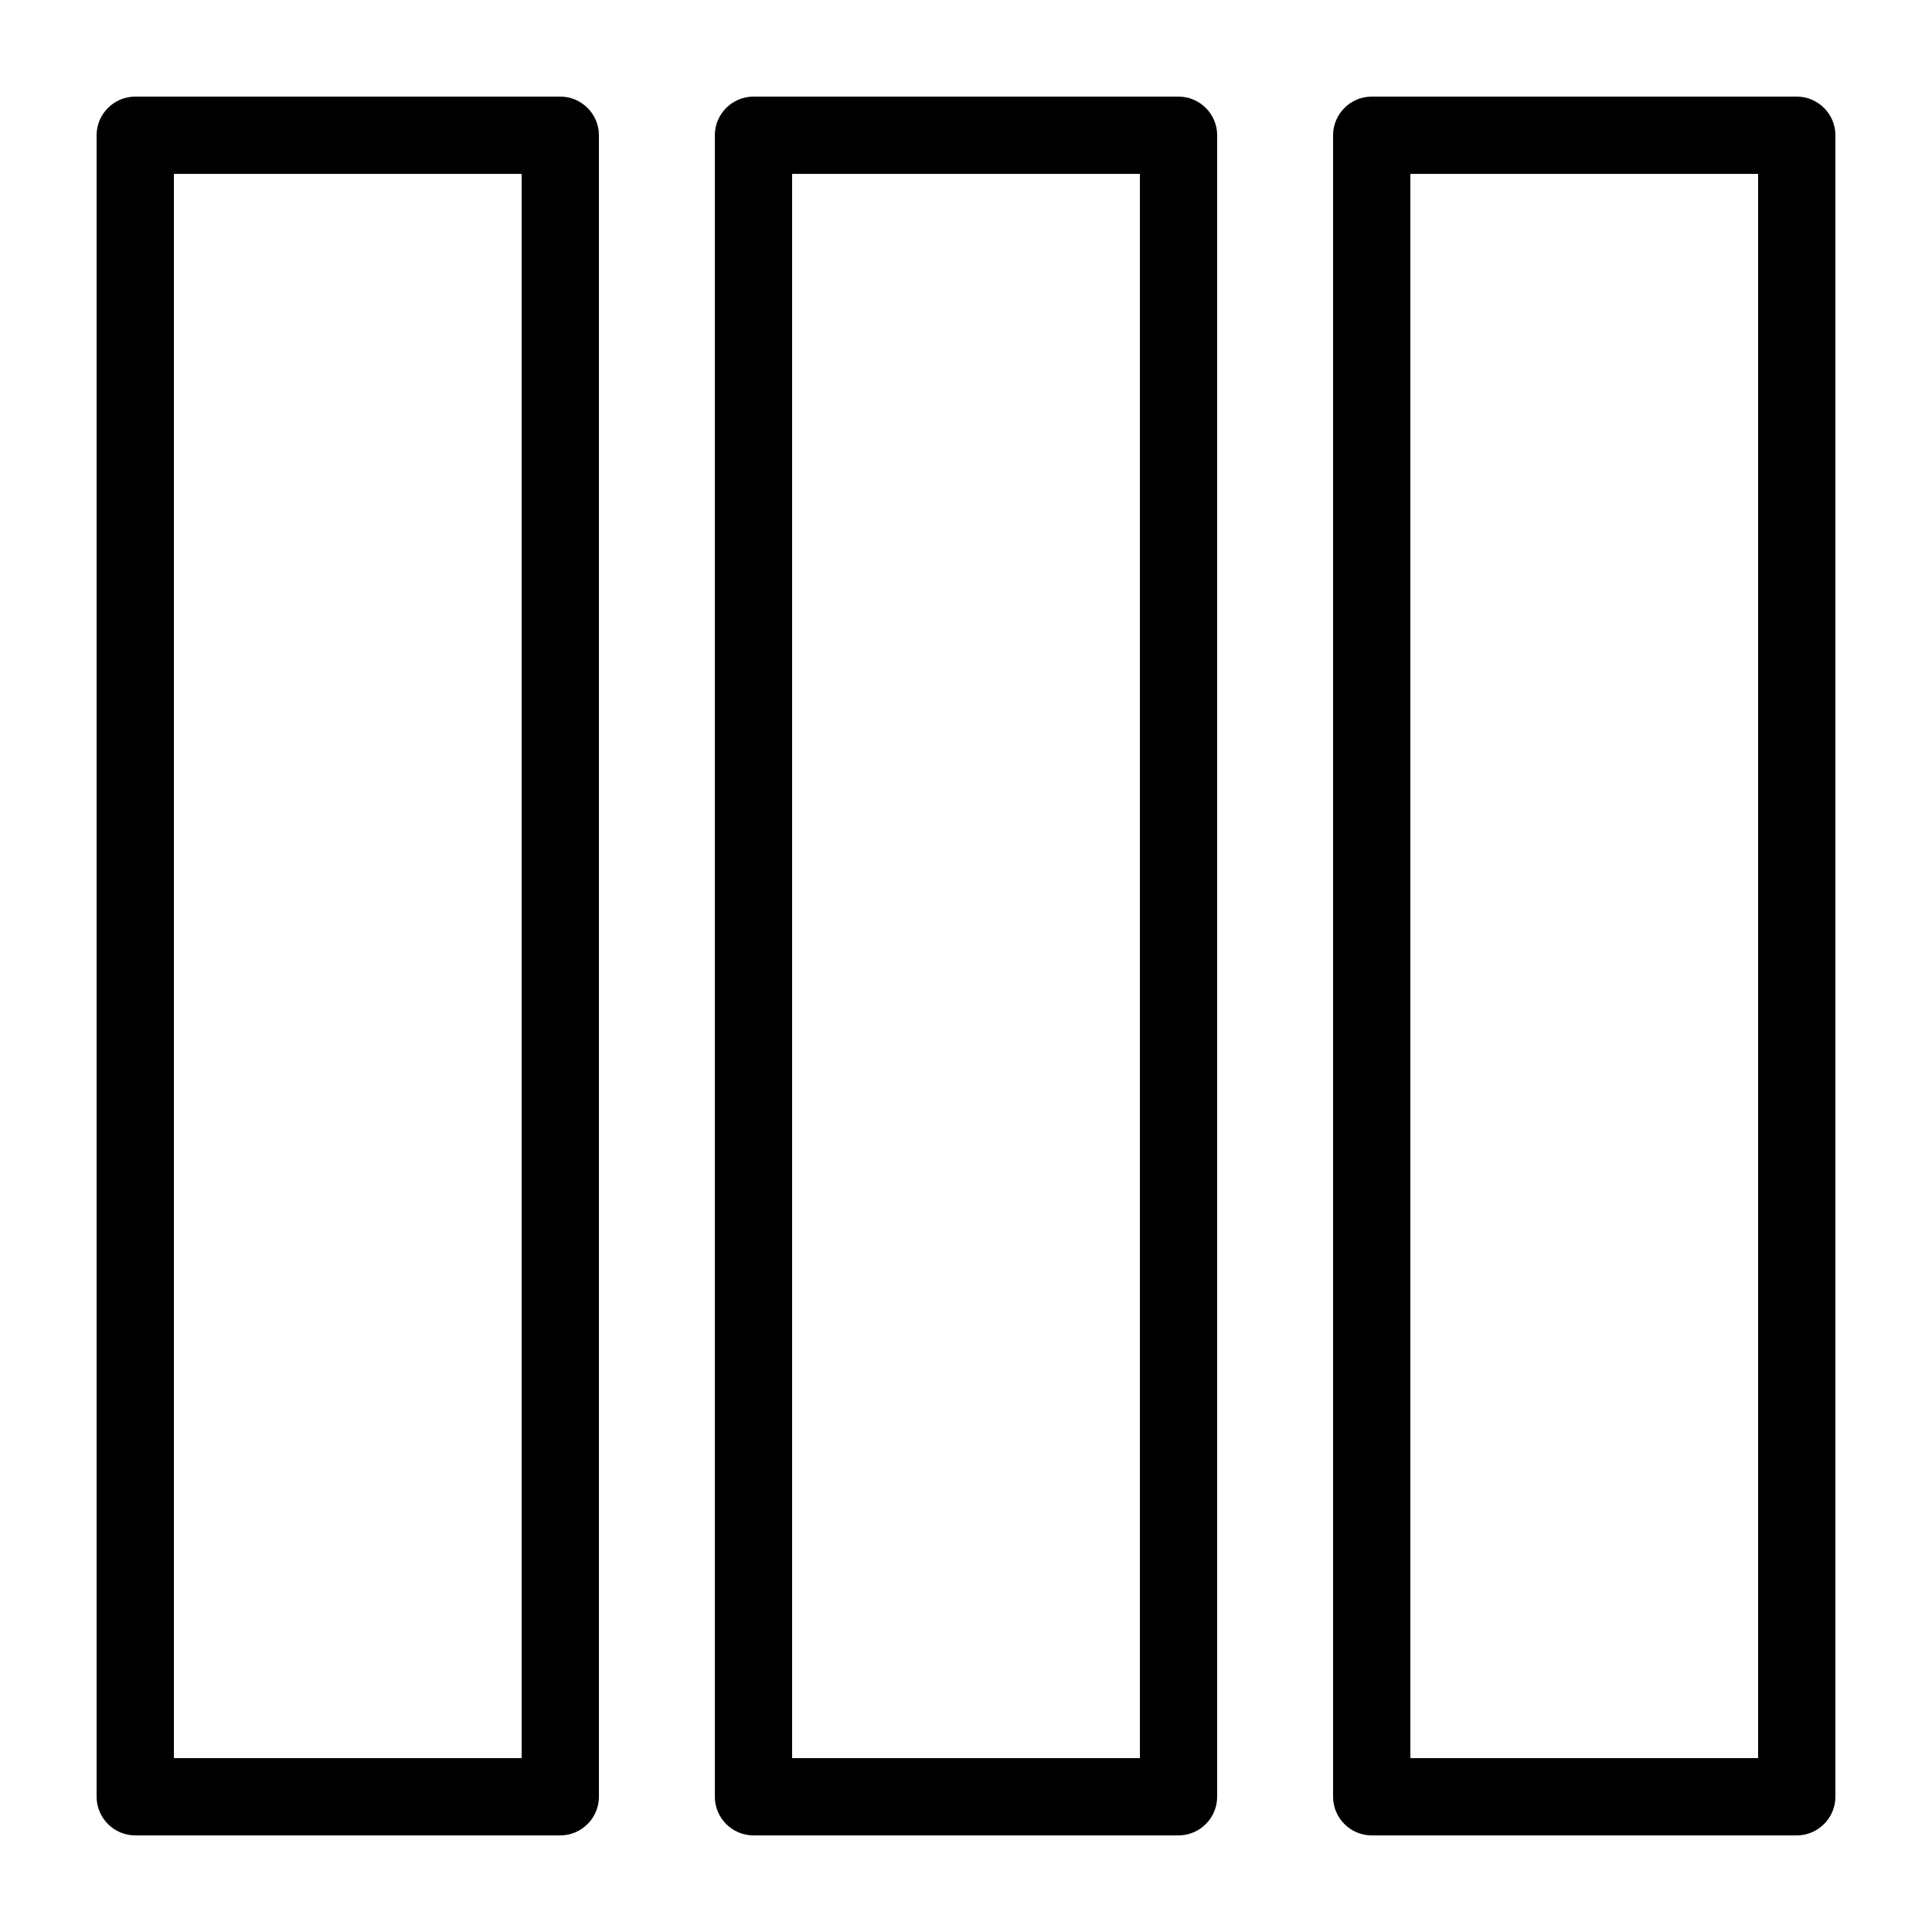
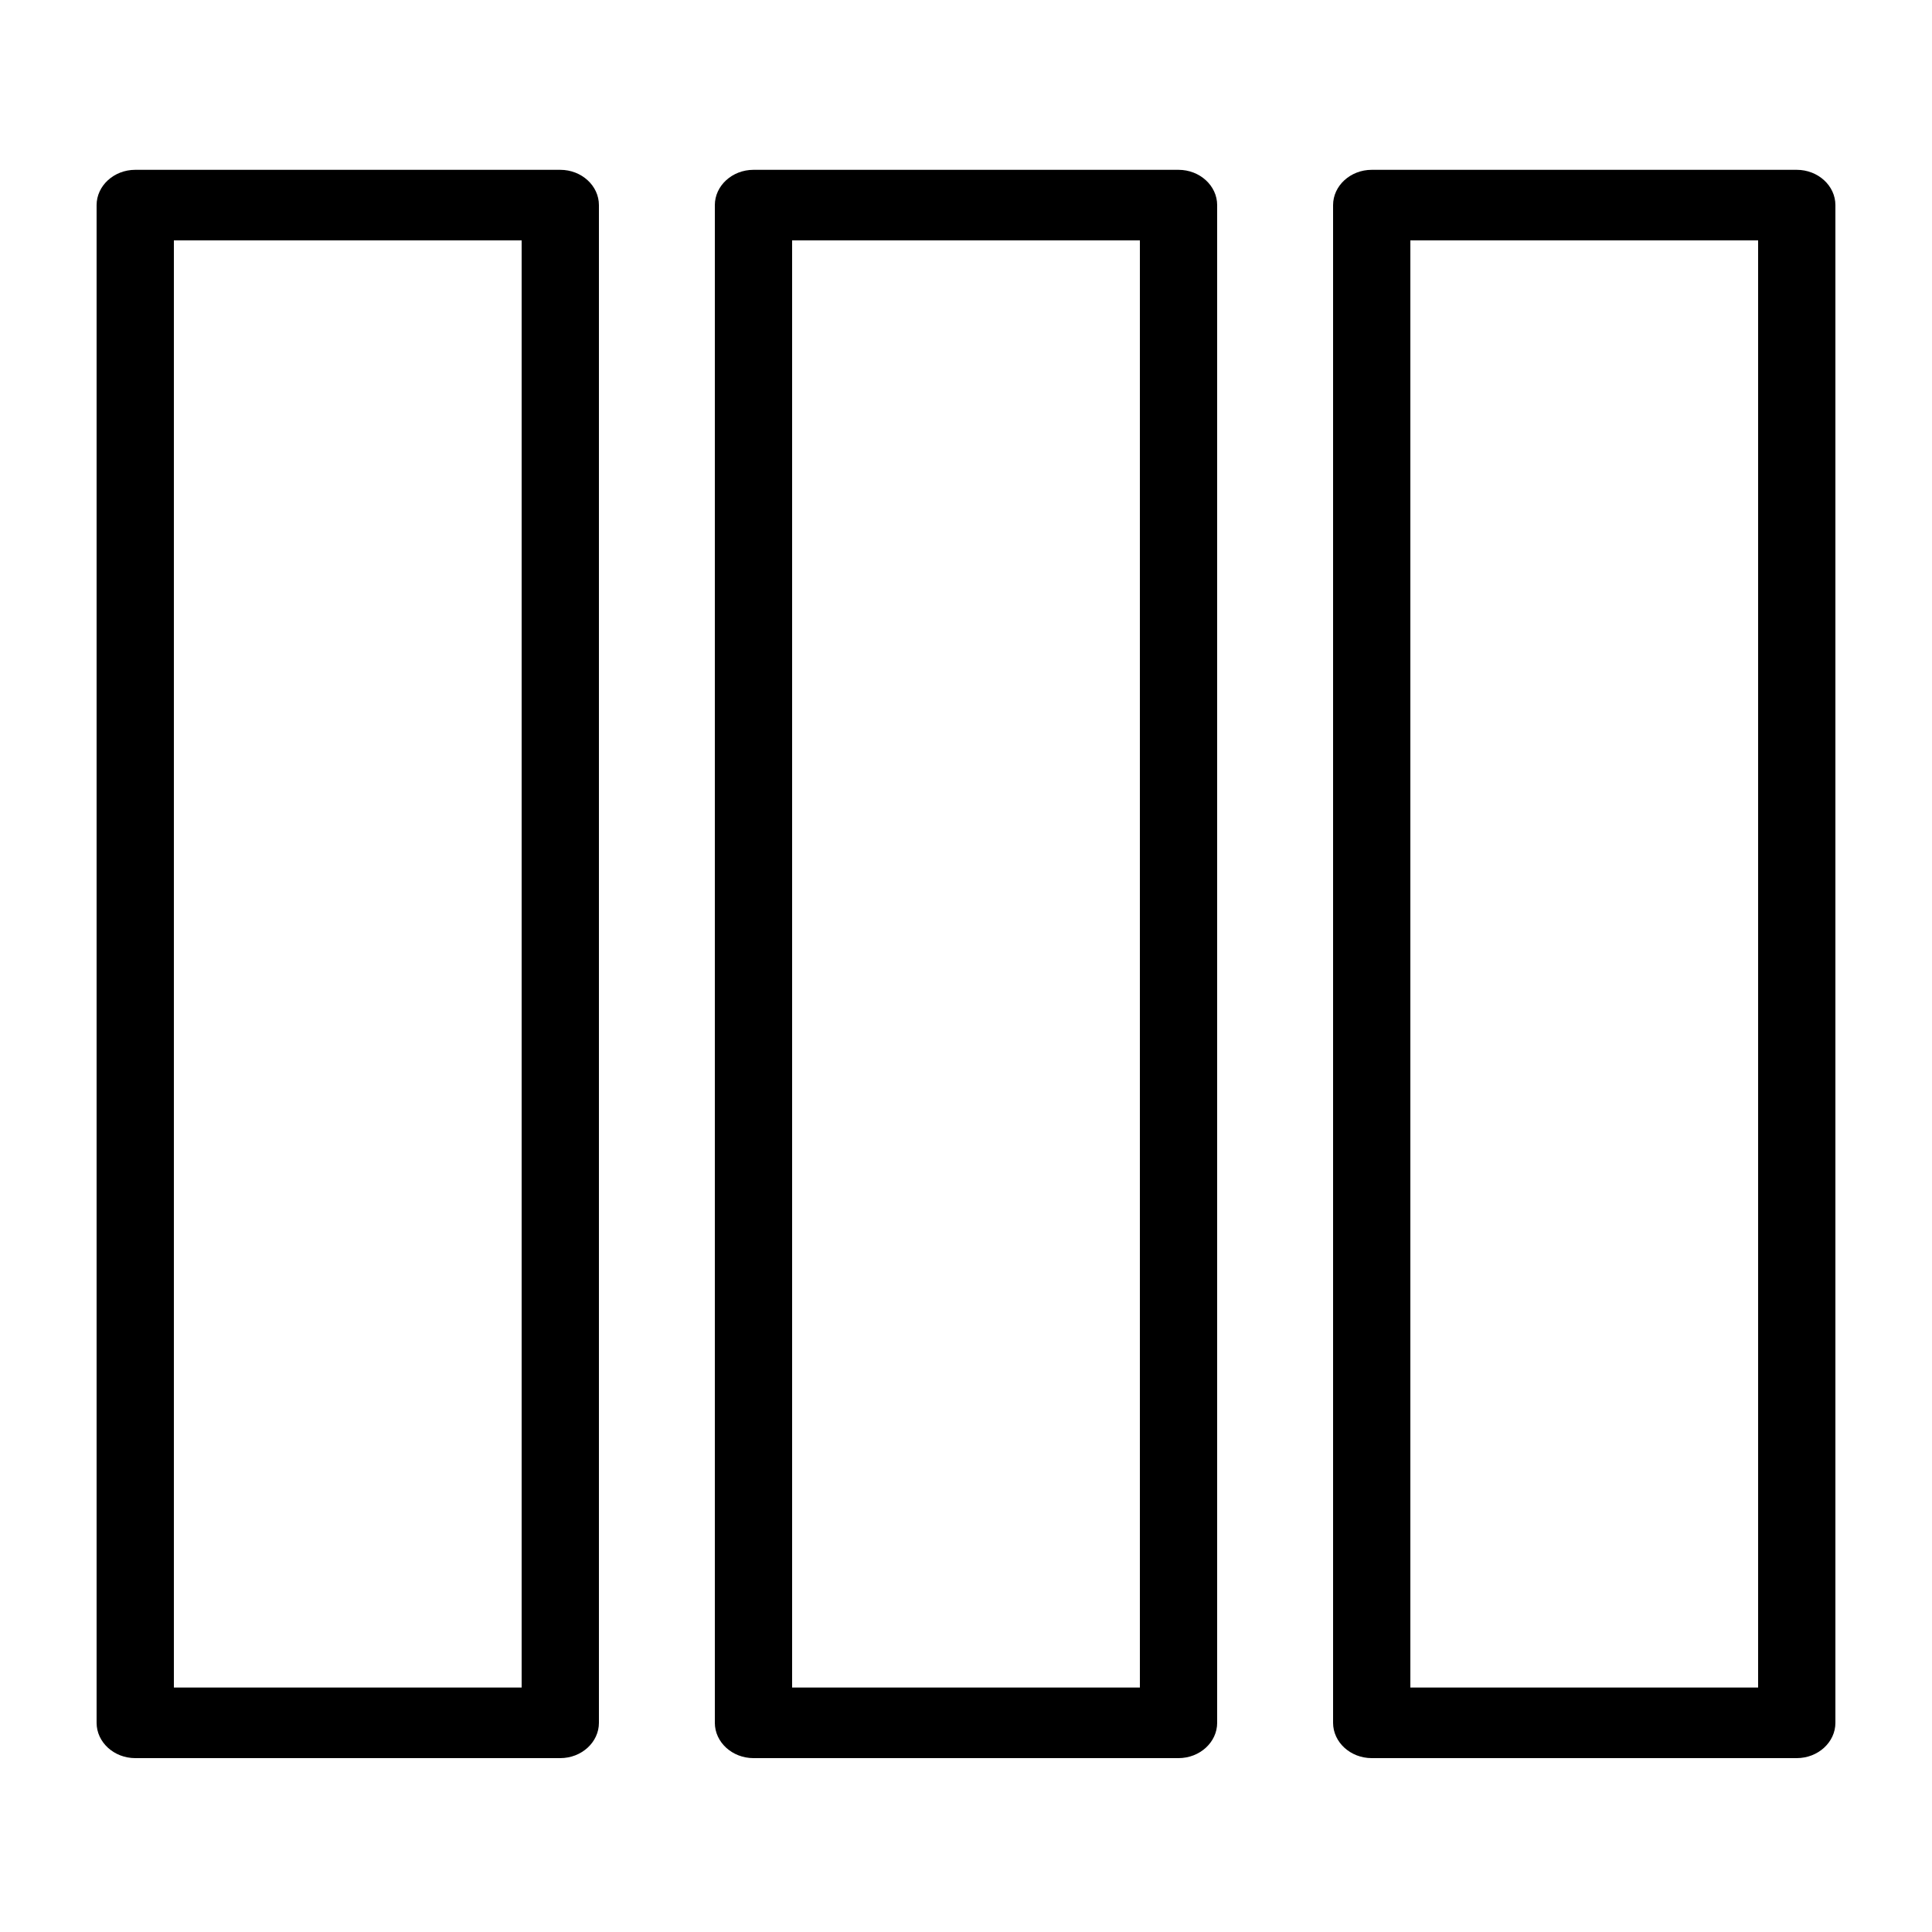
- <svg xmlns="http://www.w3.org/2000/svg" version="1.1" id="Layer_1" x="0px" y="0px" viewBox="0 0 100 100" style="enable-background:new 0 0 100 100;" xml:space="preserve">
-   <path d="M29,5H7C5.9,5,5,5.9,5,7v86c0,1.1,0.9,2,2,2h22c1.1,0,2-0.9,2-2V7C31,5.9,30.1,5,29,5z M27,91H9V9h18V91z M93,5H71  c-1.1,0-2,0.9-2,2v86c0,1.1,0.9,2,2,2h22c1.1,0,2-0.9,2-2V7C95,5.9,94.1,5,93,5z M91,91H73V9h18V91z M61,5H39c-1.1,0-2,0.9-2,2v86  c0,1.1,0.9,2,2,2h22c1.1,0,2-0.9,2-2V7C63,5.9,62.1,5,61,5z M59,91H41V9h18V91z" />
+ <svg xmlns="http://www.w3.org/2000/svg" viewBox="0 0 100 100" style="enable-background:new 0 0 100 100;" xml:space="preserve">
+   <path d="M 29,8.79 H 7 c -1.1,0 -2,0.822 -2,1.827 V 89.173 C 5,90.178 5.9,91 7,91 h 22 c 1.1,0 2,-0.822 2,-1.827 V 10.617 C 31,9.612 30.1,8.79 29,8.79 Z M 27,87.346 H 9 V 12.443 H 27 Z M 93,8.79 H 71 c -1.1,0 -2,0.822 -2,1.827 V 89.173 C 69,90.178 69.9,91 71,91 h 22 c 1.1,0 2,-0.822 2,-1.827 V 10.617 C 95,9.612 94.1,8.79 93,8.79 Z M 91,87.346 H 73 V 12.443 H 91 Z M 61,8.79 H 39 c -1.1,0 -2,0.822 -2,1.827 V 89.173 C 37,90.178 37.9,91 39,91 h 22 c 1.1,0 2,-0.822 2,-1.827 V 10.617 C 63,9.612 62.1,8.79 61,8.79 Z M 59,87.346 H 41 V 12.443 h 18 z" id="path4" />
</svg>
